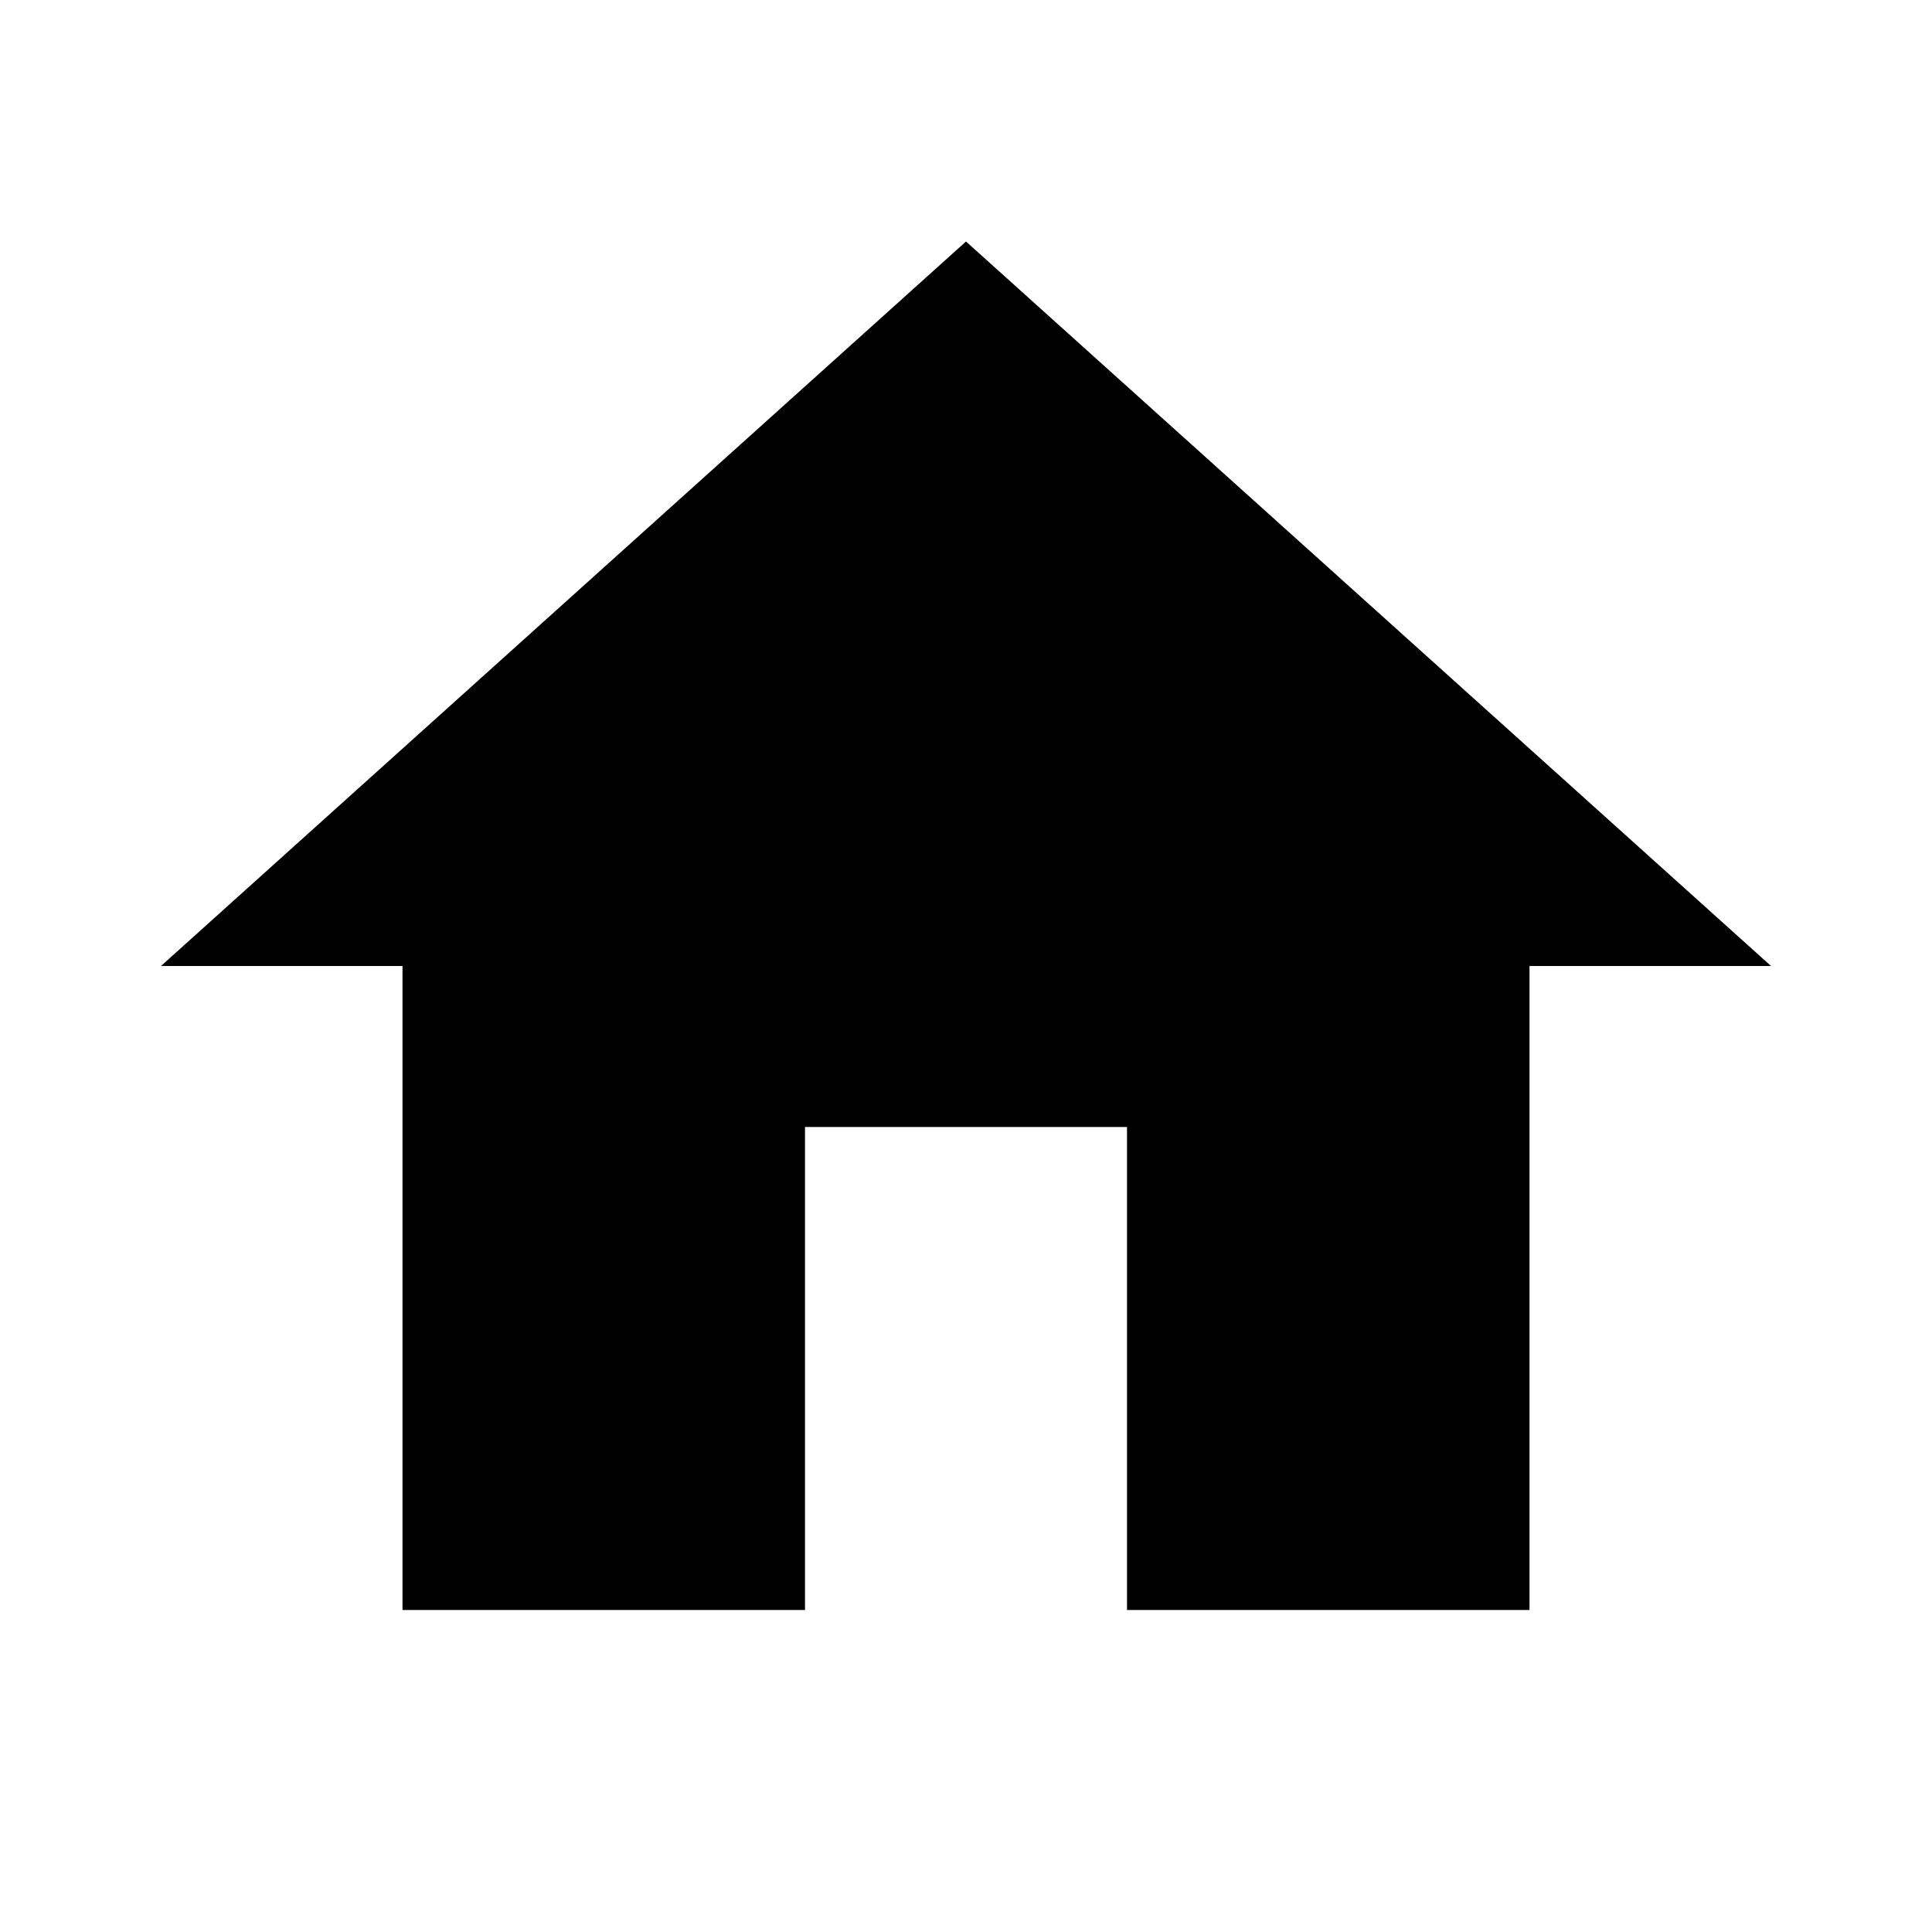
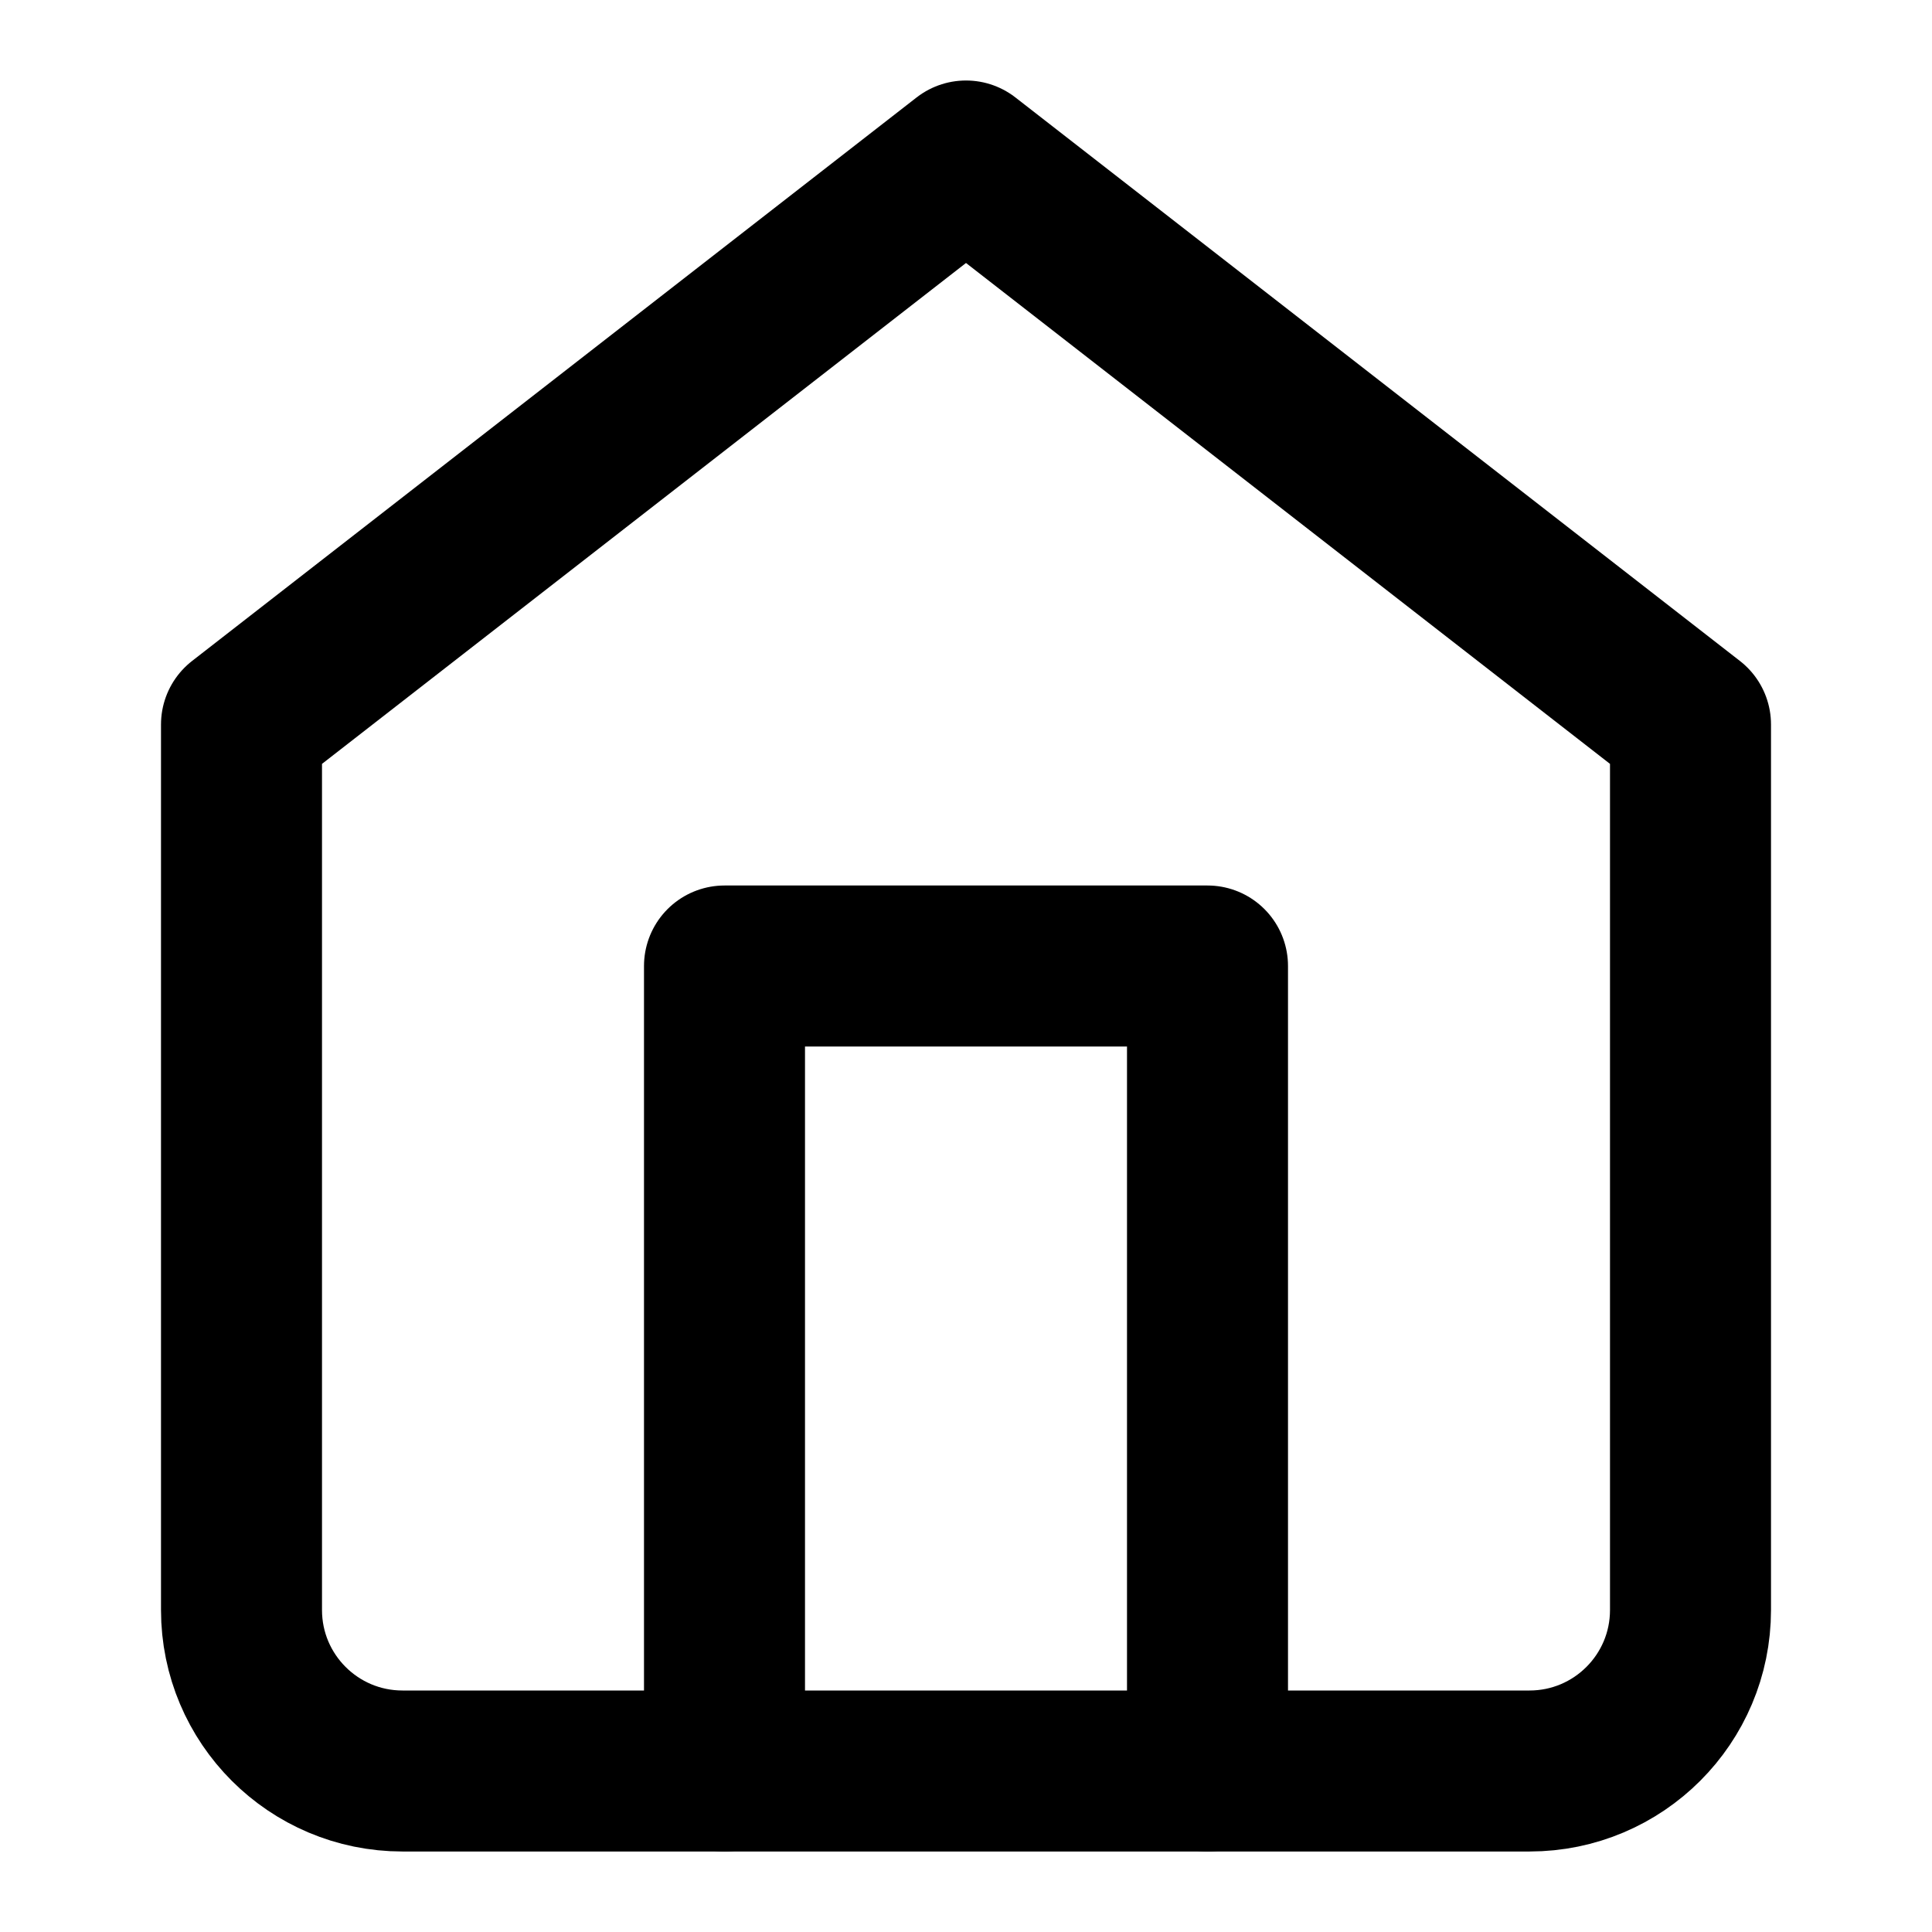
- <svg xmlns="http://www.w3.org/2000/svg" viewBox="0 0 24 24" fill="black" width="36px" height="36px">
-   <path d="M0 0h24v24H0z" fill="none" />
-   <path d="M10 20v-6h4v6h5v-8h3L12 3 2 12h3v8z" />
+ <svg xmlns="http://www.w3.org/2000/svg" width="24" height="24" viewBox="0 0 24 24" fill="none" stroke="currentColor" stroke-width="2" stroke-linecap="round" stroke-linejoin="round" class="feather feather-home">
+   <path d="M3 9l9-7 9 7v11a2 2 0 0 1-2 2H5a2 2 0 0 1-2-2z" />
+   <polyline points="9 22 9 12 15 12 15 22" />
</svg>
